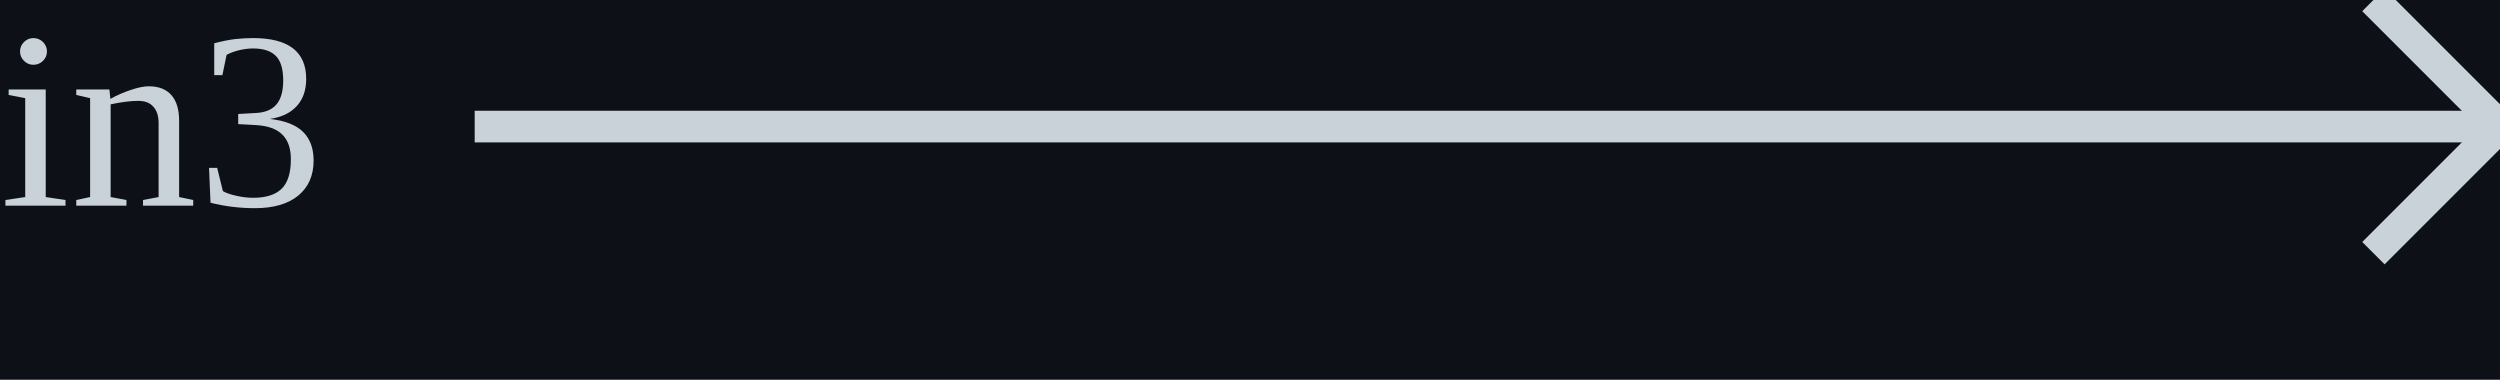
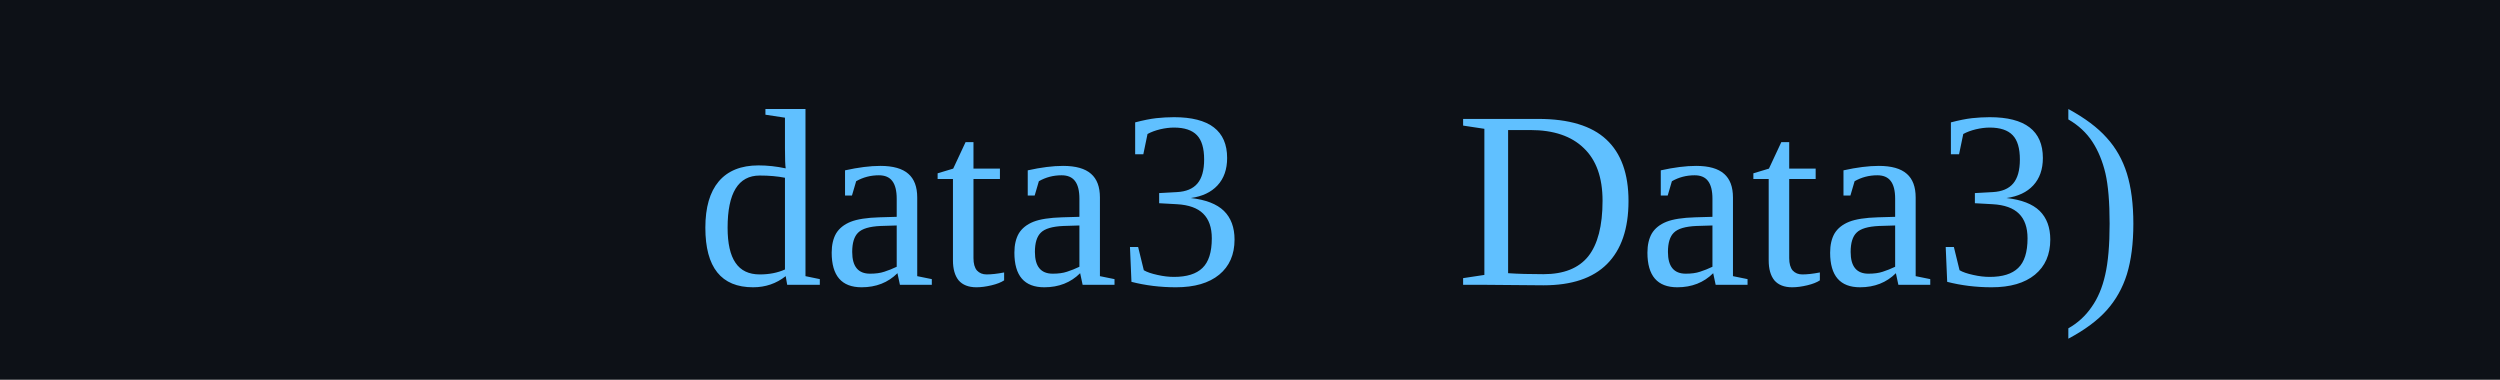
<svg xmlns="http://www.w3.org/2000/svg" version="1.1" viewBox="0 480 158 24" width="158px" height="24px">
  <rect fill="rgb(13,17,23)" fill-opacity="1" width="158" height="24" x="0" y="480" />
-   <line stroke="rgb(201,209,217)" stroke-opacity="1.0" stroke-width="2" x1="30" y1="488" x2="158" y2="488" />
-   <line stroke="rgb(201,209,217)" stroke-opacity="1.0" stroke-width="2" x1="150" y1="480" x2="158" y2="488" />
-   <line stroke="rgb(201,209,217)" stroke-opacity="1.0" stroke-width="2" x1="150" y1="496" x2="158" y2="488" />
-   <text fill="rgb(201,209,217)" fill-opacity="1.0" font-size="16" x="0" y="493" textLength="24" lengthAdjust="spacingAndGlyphs">in3</text>
+   <text fill="rgb(96,192,255)" fill-opacity="1.0" font-size="16" x="44" y="498" textLength="40" lengthAdjust="spacingAndGlyphs">data3</text>
+   <text fill="rgb(96,192,255)" fill-opacity="1.0" font-size="16" x="92" y="498" textLength="46" lengthAdjust="spacingAndGlyphs">Data3)</text>
</svg>
